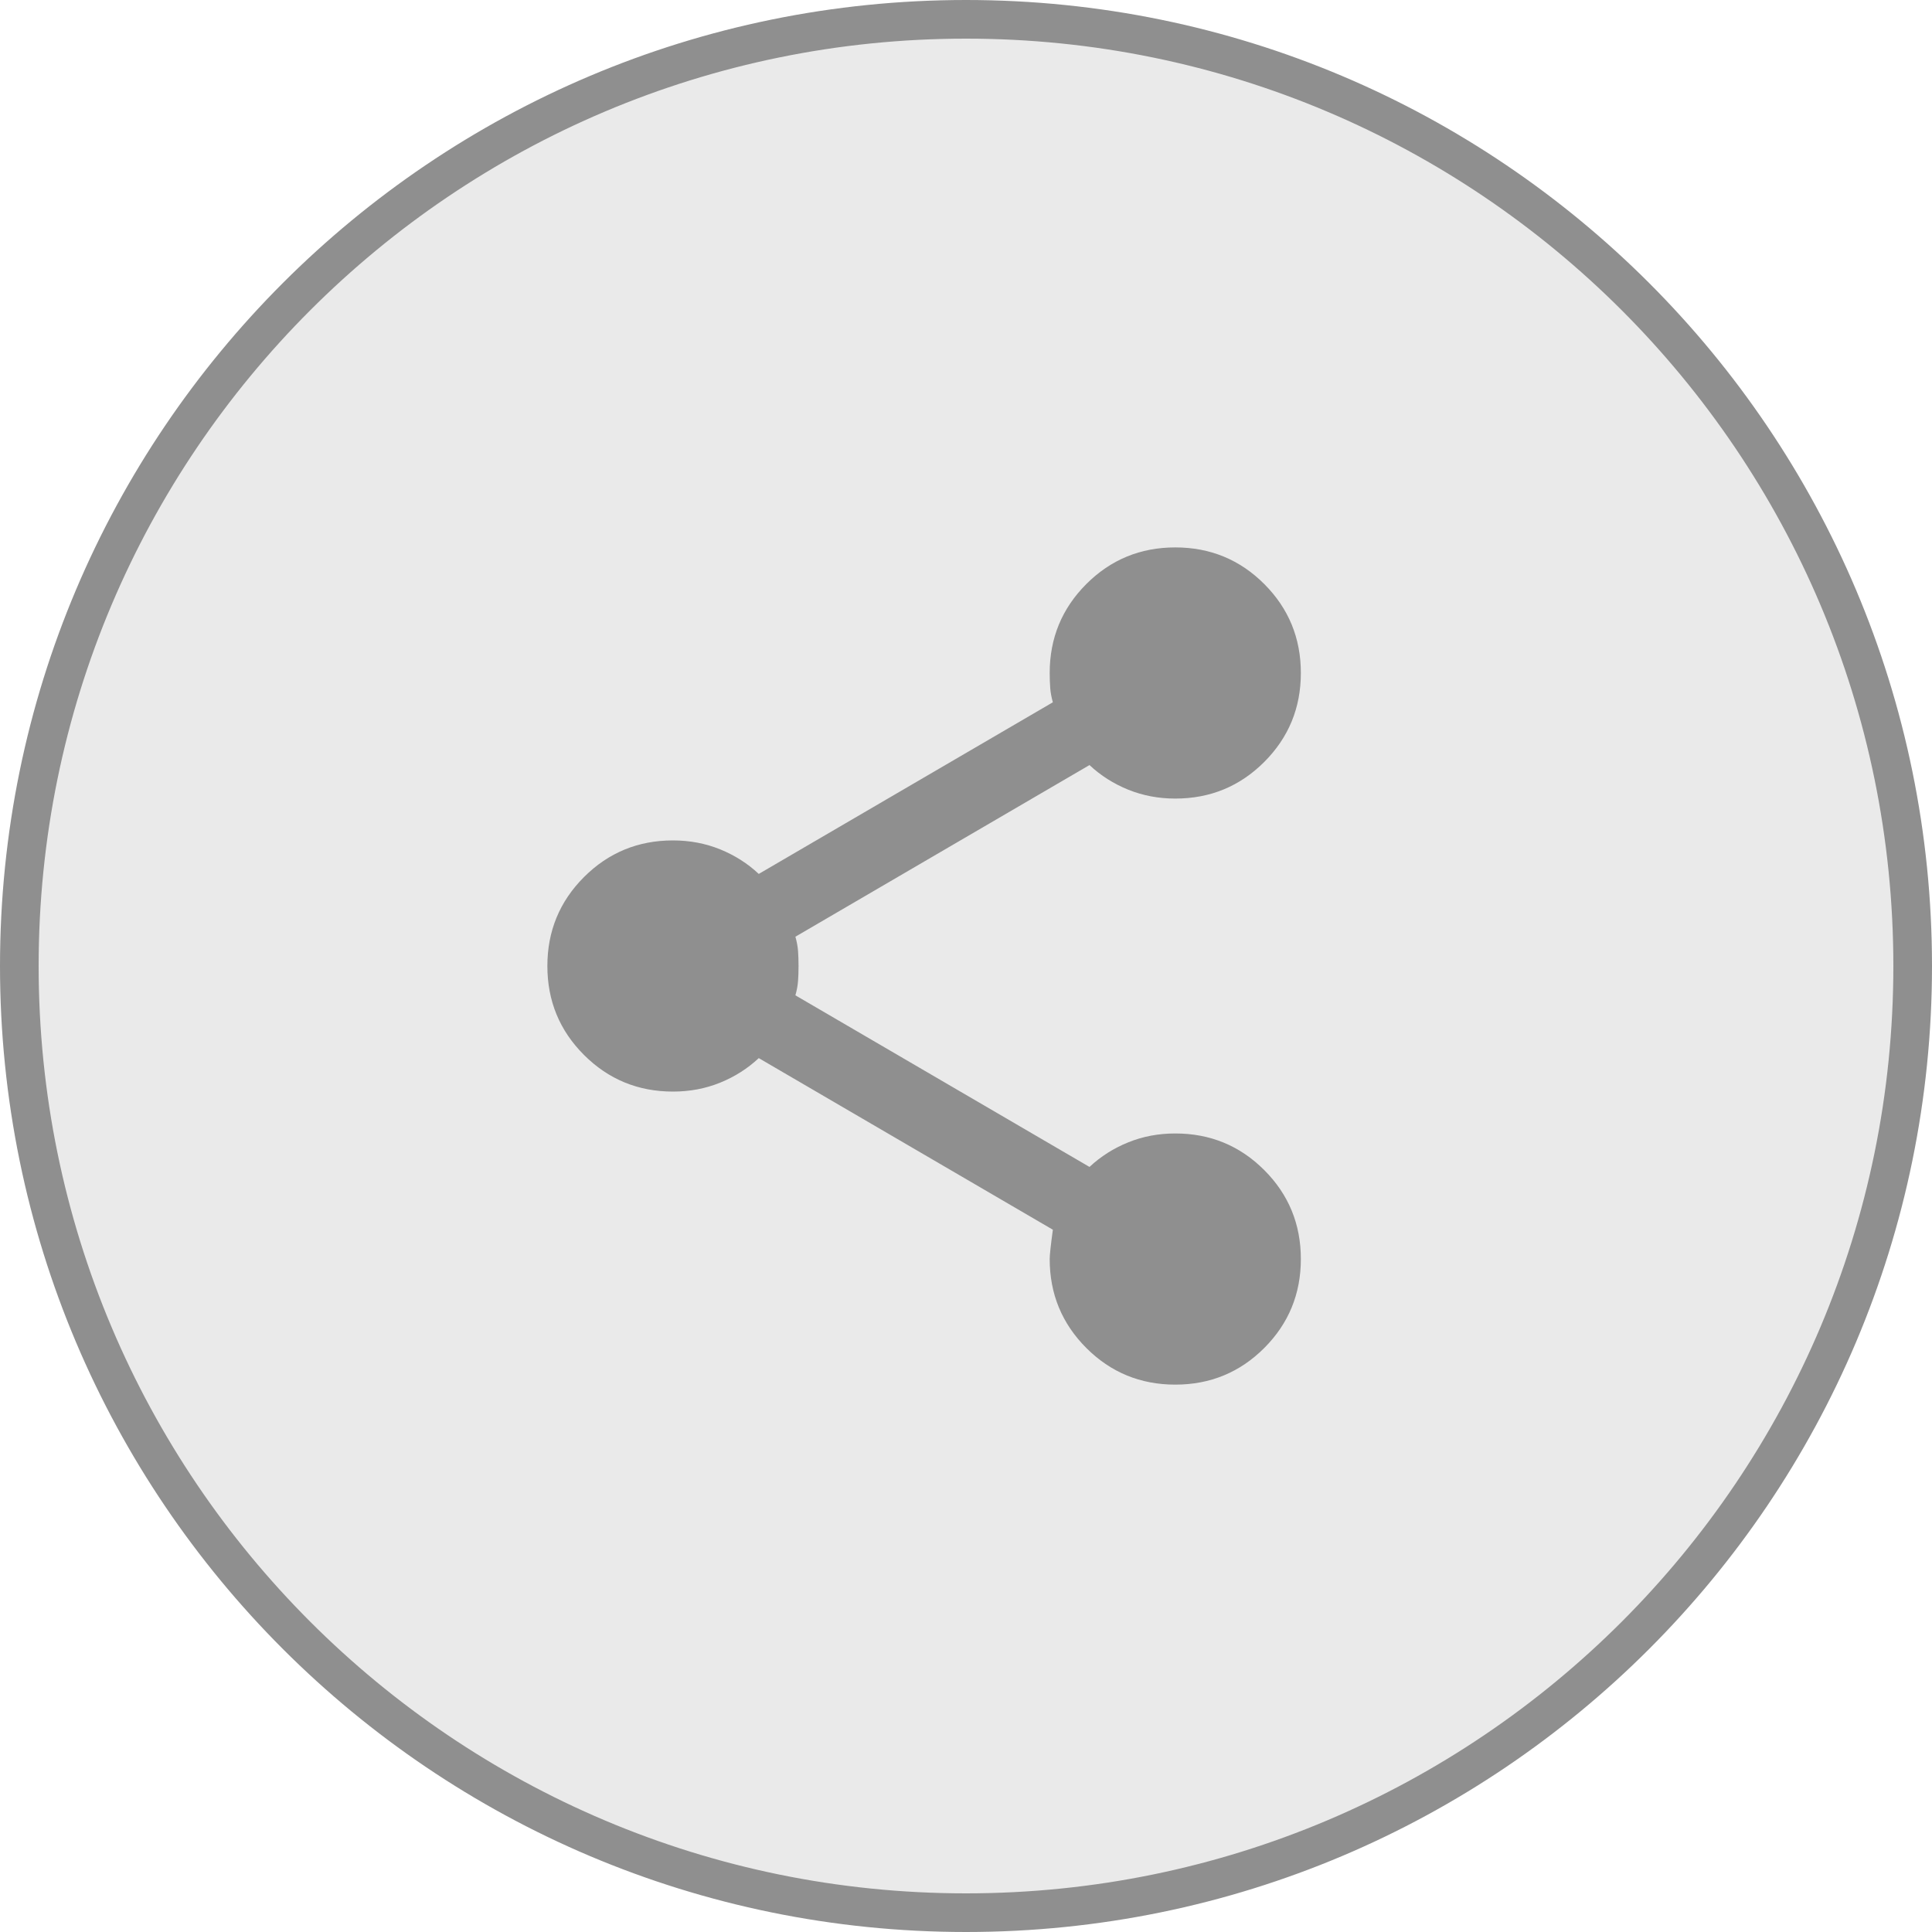
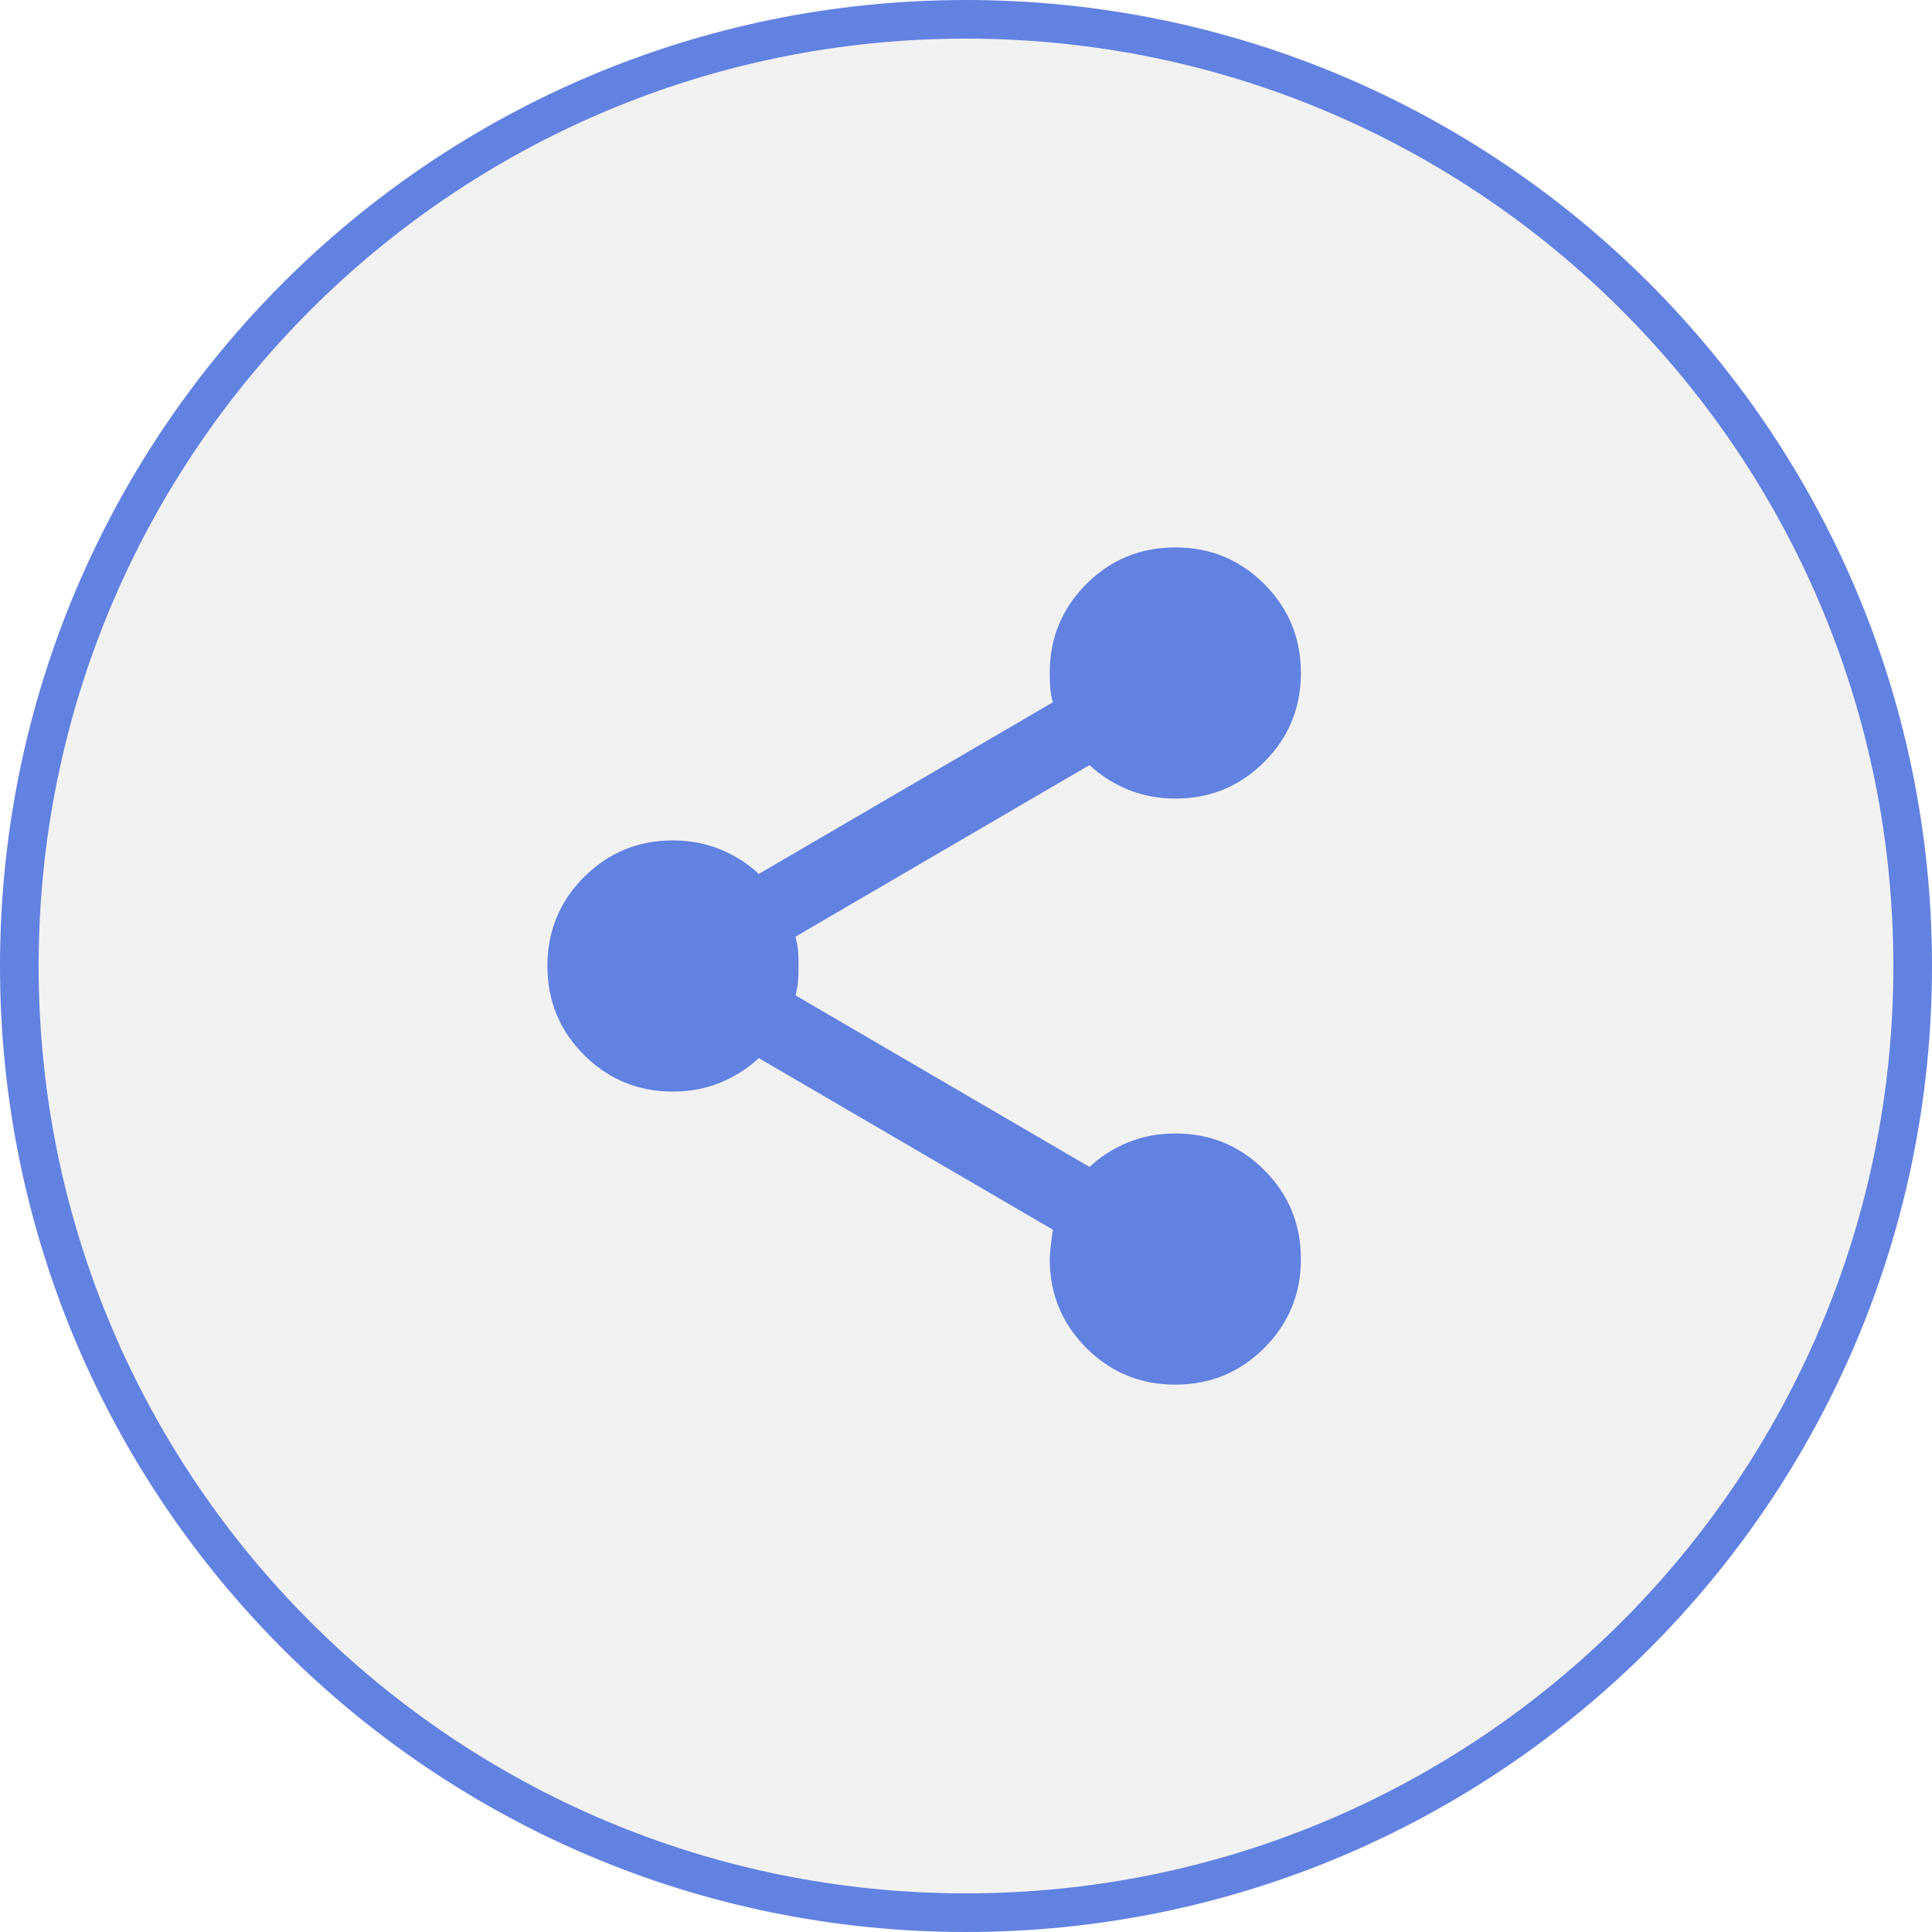
<svg xmlns="http://www.w3.org/2000/svg" width="50" height="50" viewBox="0 0 50 50" fill="none">
-   <rect x="0.5" y="0.5" width="49" height="49" rx="24.5" fill="#EAEAEA" />
-   <rect x="0.5" y="0.5" width="49" height="49" rx="24.5" stroke="#8F8F8F" />
-   <path d="M30.416 35.834C29.514 35.834 28.746 35.518 28.114 34.886C27.483 34.254 27.166 33.486 27.166 32.584C27.166 32.475 27.194 32.222 27.248 31.825L19.637 27.384C19.348 27.654 19.014 27.867 18.635 28.02C18.256 28.174 17.85 28.25 17.416 28.25C16.514 28.25 15.746 27.934 15.114 27.302C14.482 26.671 14.166 25.903 14.166 25C14.166 24.098 14.482 23.33 15.114 22.698C15.746 22.066 16.514 21.75 17.416 21.75C17.85 21.75 18.256 21.827 18.635 21.98C19.014 22.134 19.348 22.346 19.637 22.617L27.248 18.175C27.212 18.049 27.189 17.927 27.18 17.81C27.171 17.692 27.166 17.561 27.166 17.417C27.166 16.514 27.483 15.747 28.114 15.115C28.746 14.483 29.514 14.167 30.416 14.167C31.319 14.167 32.087 14.483 32.719 15.115C33.35 15.747 33.666 16.514 33.666 17.417C33.666 18.32 33.35 19.087 32.719 19.719C32.087 20.351 31.319 20.667 30.416 20.667C29.983 20.667 29.577 20.59 29.198 20.437C28.819 20.283 28.485 20.071 28.196 19.8L20.585 24.242C20.621 24.368 20.644 24.49 20.653 24.608C20.662 24.725 20.666 24.856 20.666 25C20.666 25.145 20.662 25.276 20.653 25.393C20.644 25.51 20.621 25.632 20.585 25.759L28.196 30.2C28.485 29.93 28.819 29.717 29.198 29.564C29.577 29.41 29.983 29.334 30.416 29.334C31.319 29.334 32.087 29.65 32.719 30.282C33.35 30.913 33.666 31.681 33.666 32.584C33.666 33.486 33.35 34.254 32.719 34.886C32.087 35.518 31.319 35.834 30.416 35.834Z" fill="#8F8F8F" />
+   <rect x="0.5" y="0.5" width="49" height="49" rx="24.5" fill="#F2F2F2" />
+   <rect x="0.5" y="0.5" width="49" height="49" rx="24.5" stroke="#6282E1" />
+   <path d="M30.417 35.834C29.514 35.834 28.747 35.518 28.115 34.886C27.483 34.254 27.167 33.486 27.167 32.584C27.167 32.475 27.194 32.222 27.248 31.825L19.638 27.384C19.349 27.654 19.015 27.867 18.636 28.02C18.257 28.174 17.85 28.25 17.417 28.25C16.514 28.25 15.747 27.934 15.115 27.302C14.483 26.671 14.167 25.903 14.167 25C14.167 24.098 14.483 23.33 15.115 22.698C15.747 22.066 16.514 21.75 17.417 21.75C17.85 21.75 18.257 21.827 18.636 21.98C19.015 22.134 19.349 22.346 19.638 22.617L27.248 18.175C27.212 18.049 27.19 17.927 27.18 17.81C27.172 17.692 27.167 17.561 27.167 17.417C27.167 16.514 27.483 15.747 28.115 15.115C28.747 14.483 29.514 14.167 30.417 14.167C31.32 14.167 32.087 14.483 32.719 15.115C33.351 15.747 33.667 16.514 33.667 17.417C33.667 18.32 33.351 19.087 32.719 19.719C32.087 20.351 31.32 20.667 30.417 20.667C29.984 20.667 29.577 20.59 29.198 20.437C28.819 20.283 28.485 20.071 28.196 19.8L20.586 24.242C20.622 24.368 20.644 24.49 20.654 24.608C20.663 24.725 20.667 24.856 20.667 25C20.667 25.145 20.663 25.276 20.654 25.393C20.644 25.51 20.622 25.632 20.586 25.759L28.196 30.2C28.485 29.93 28.819 29.717 29.198 29.564C29.577 29.41 29.984 29.334 30.417 29.334C31.32 29.334 32.087 29.65 32.719 30.282C33.351 30.913 33.667 31.681 33.667 32.584C33.667 33.486 33.351 34.254 32.719 34.886C32.087 35.518 31.32 35.834 30.417 35.834Z" fill="#6282E1" />
</svg>
